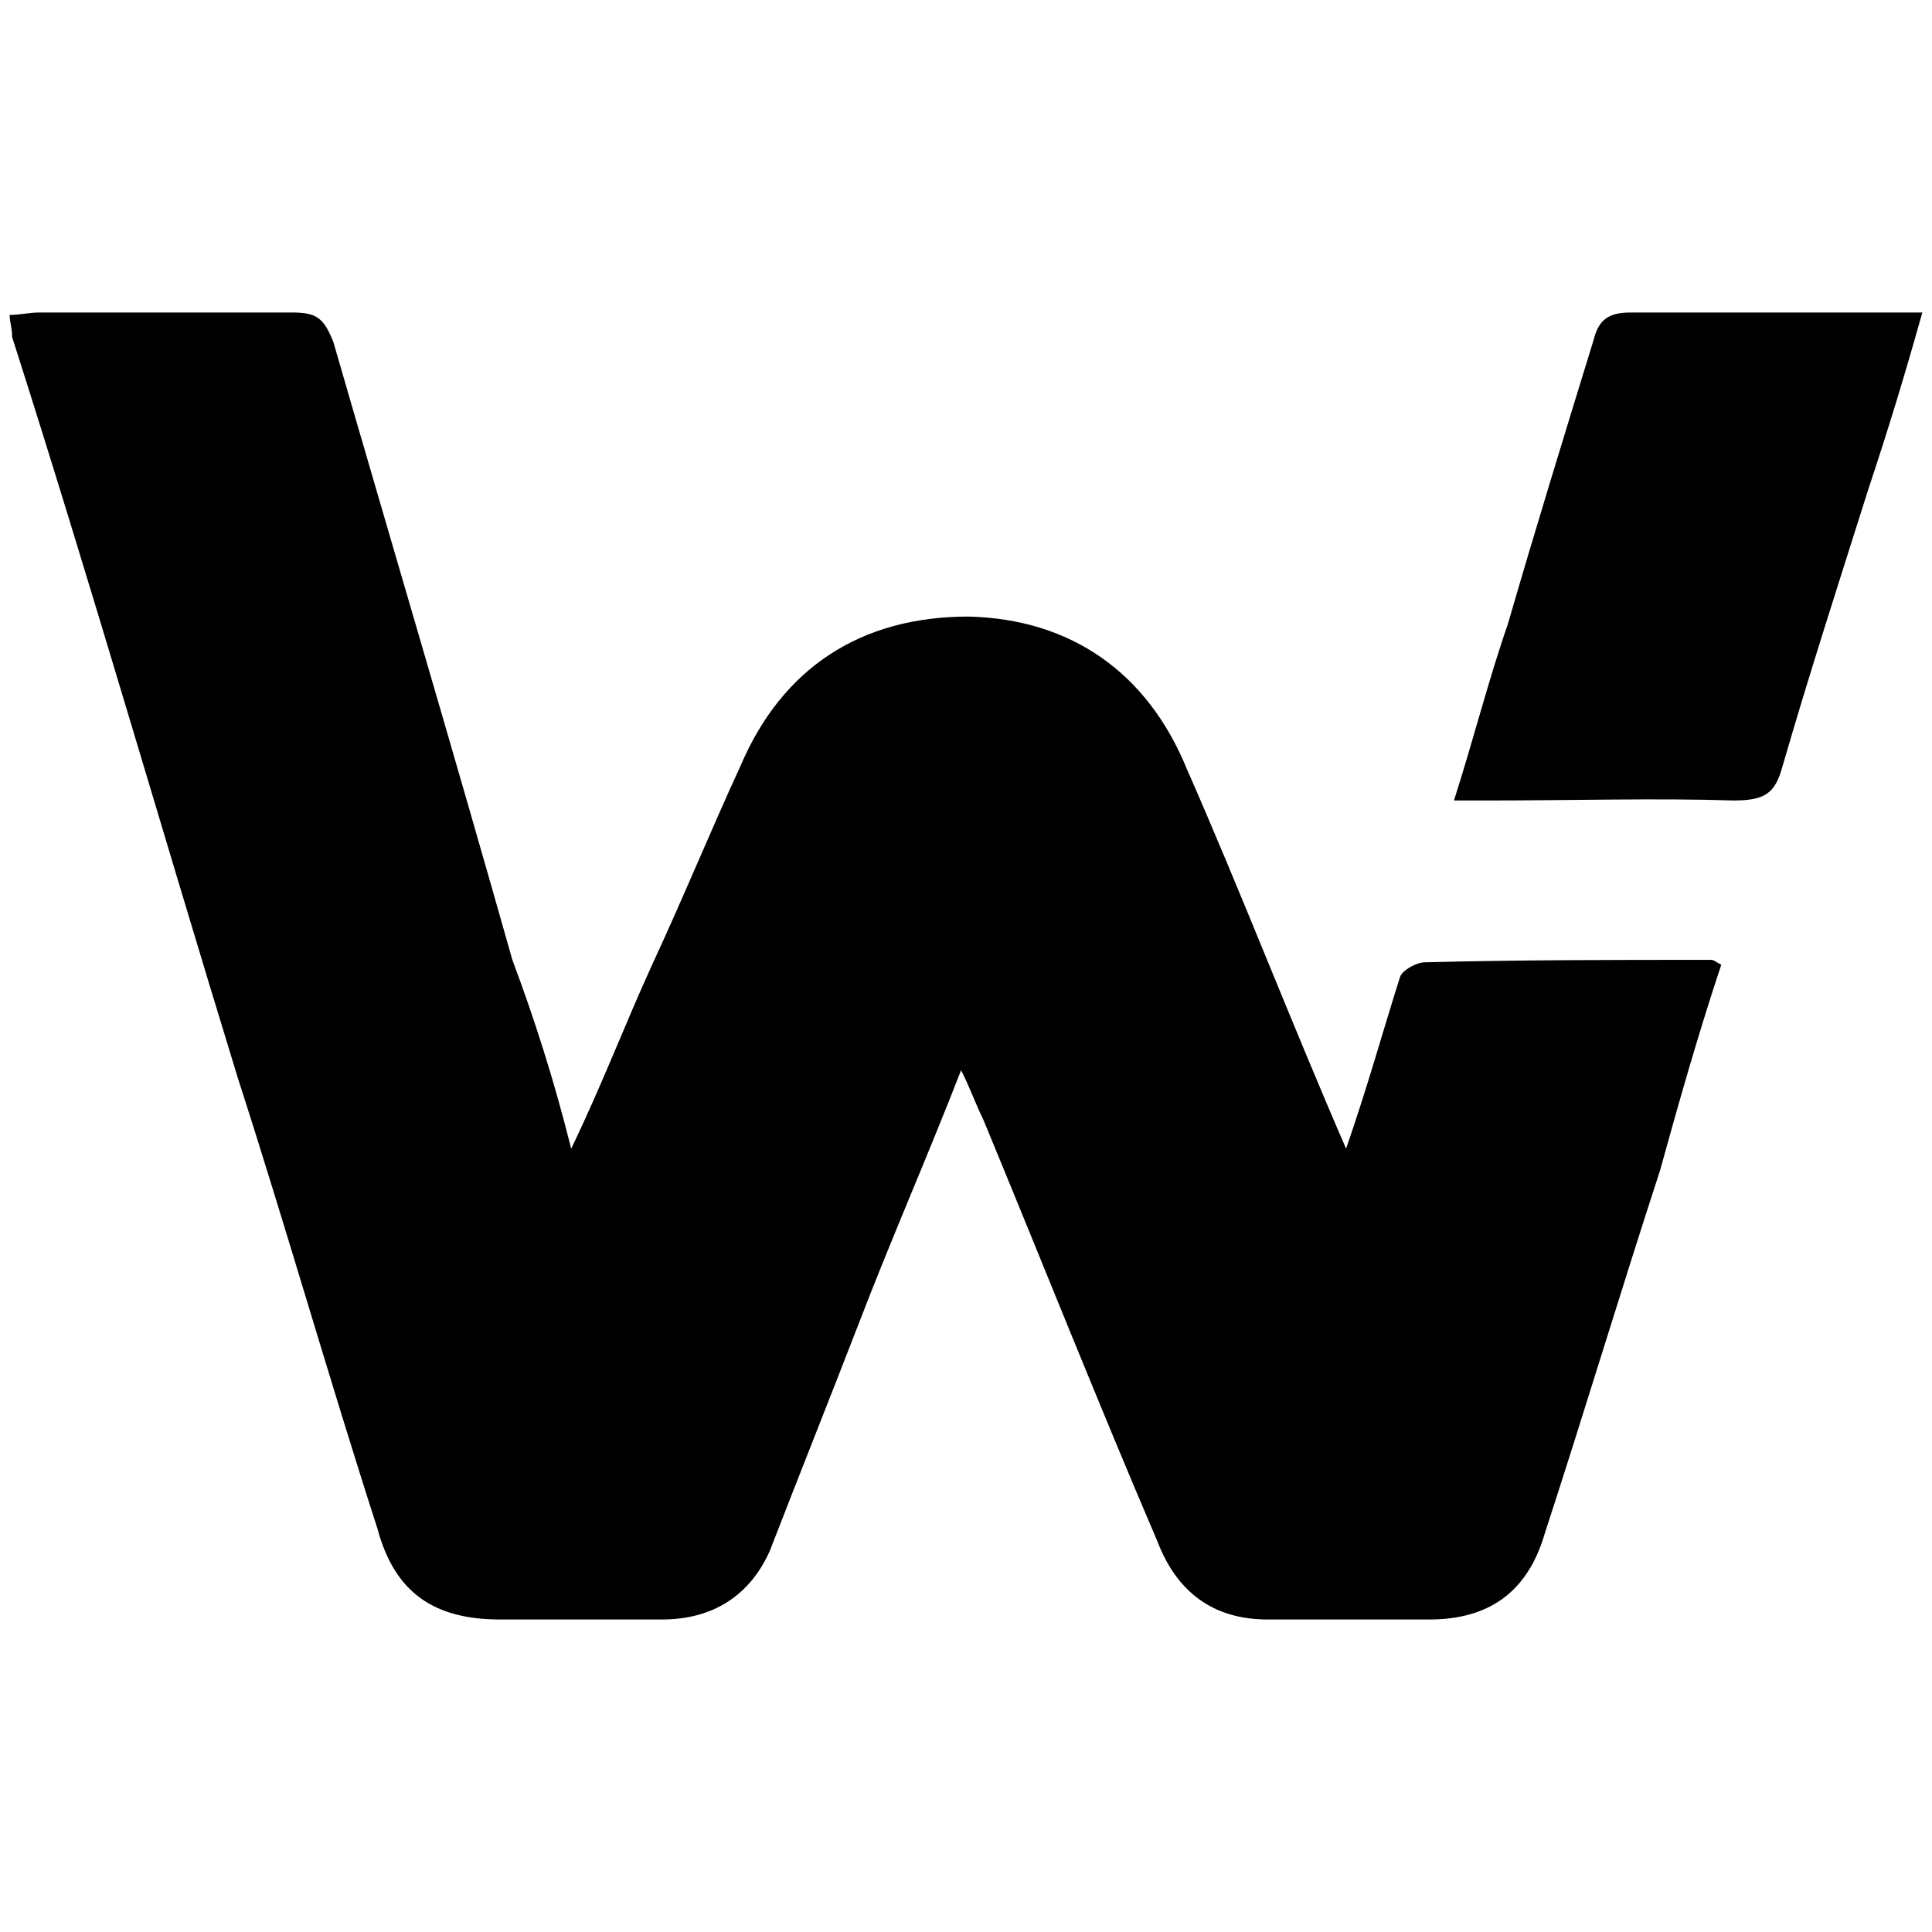
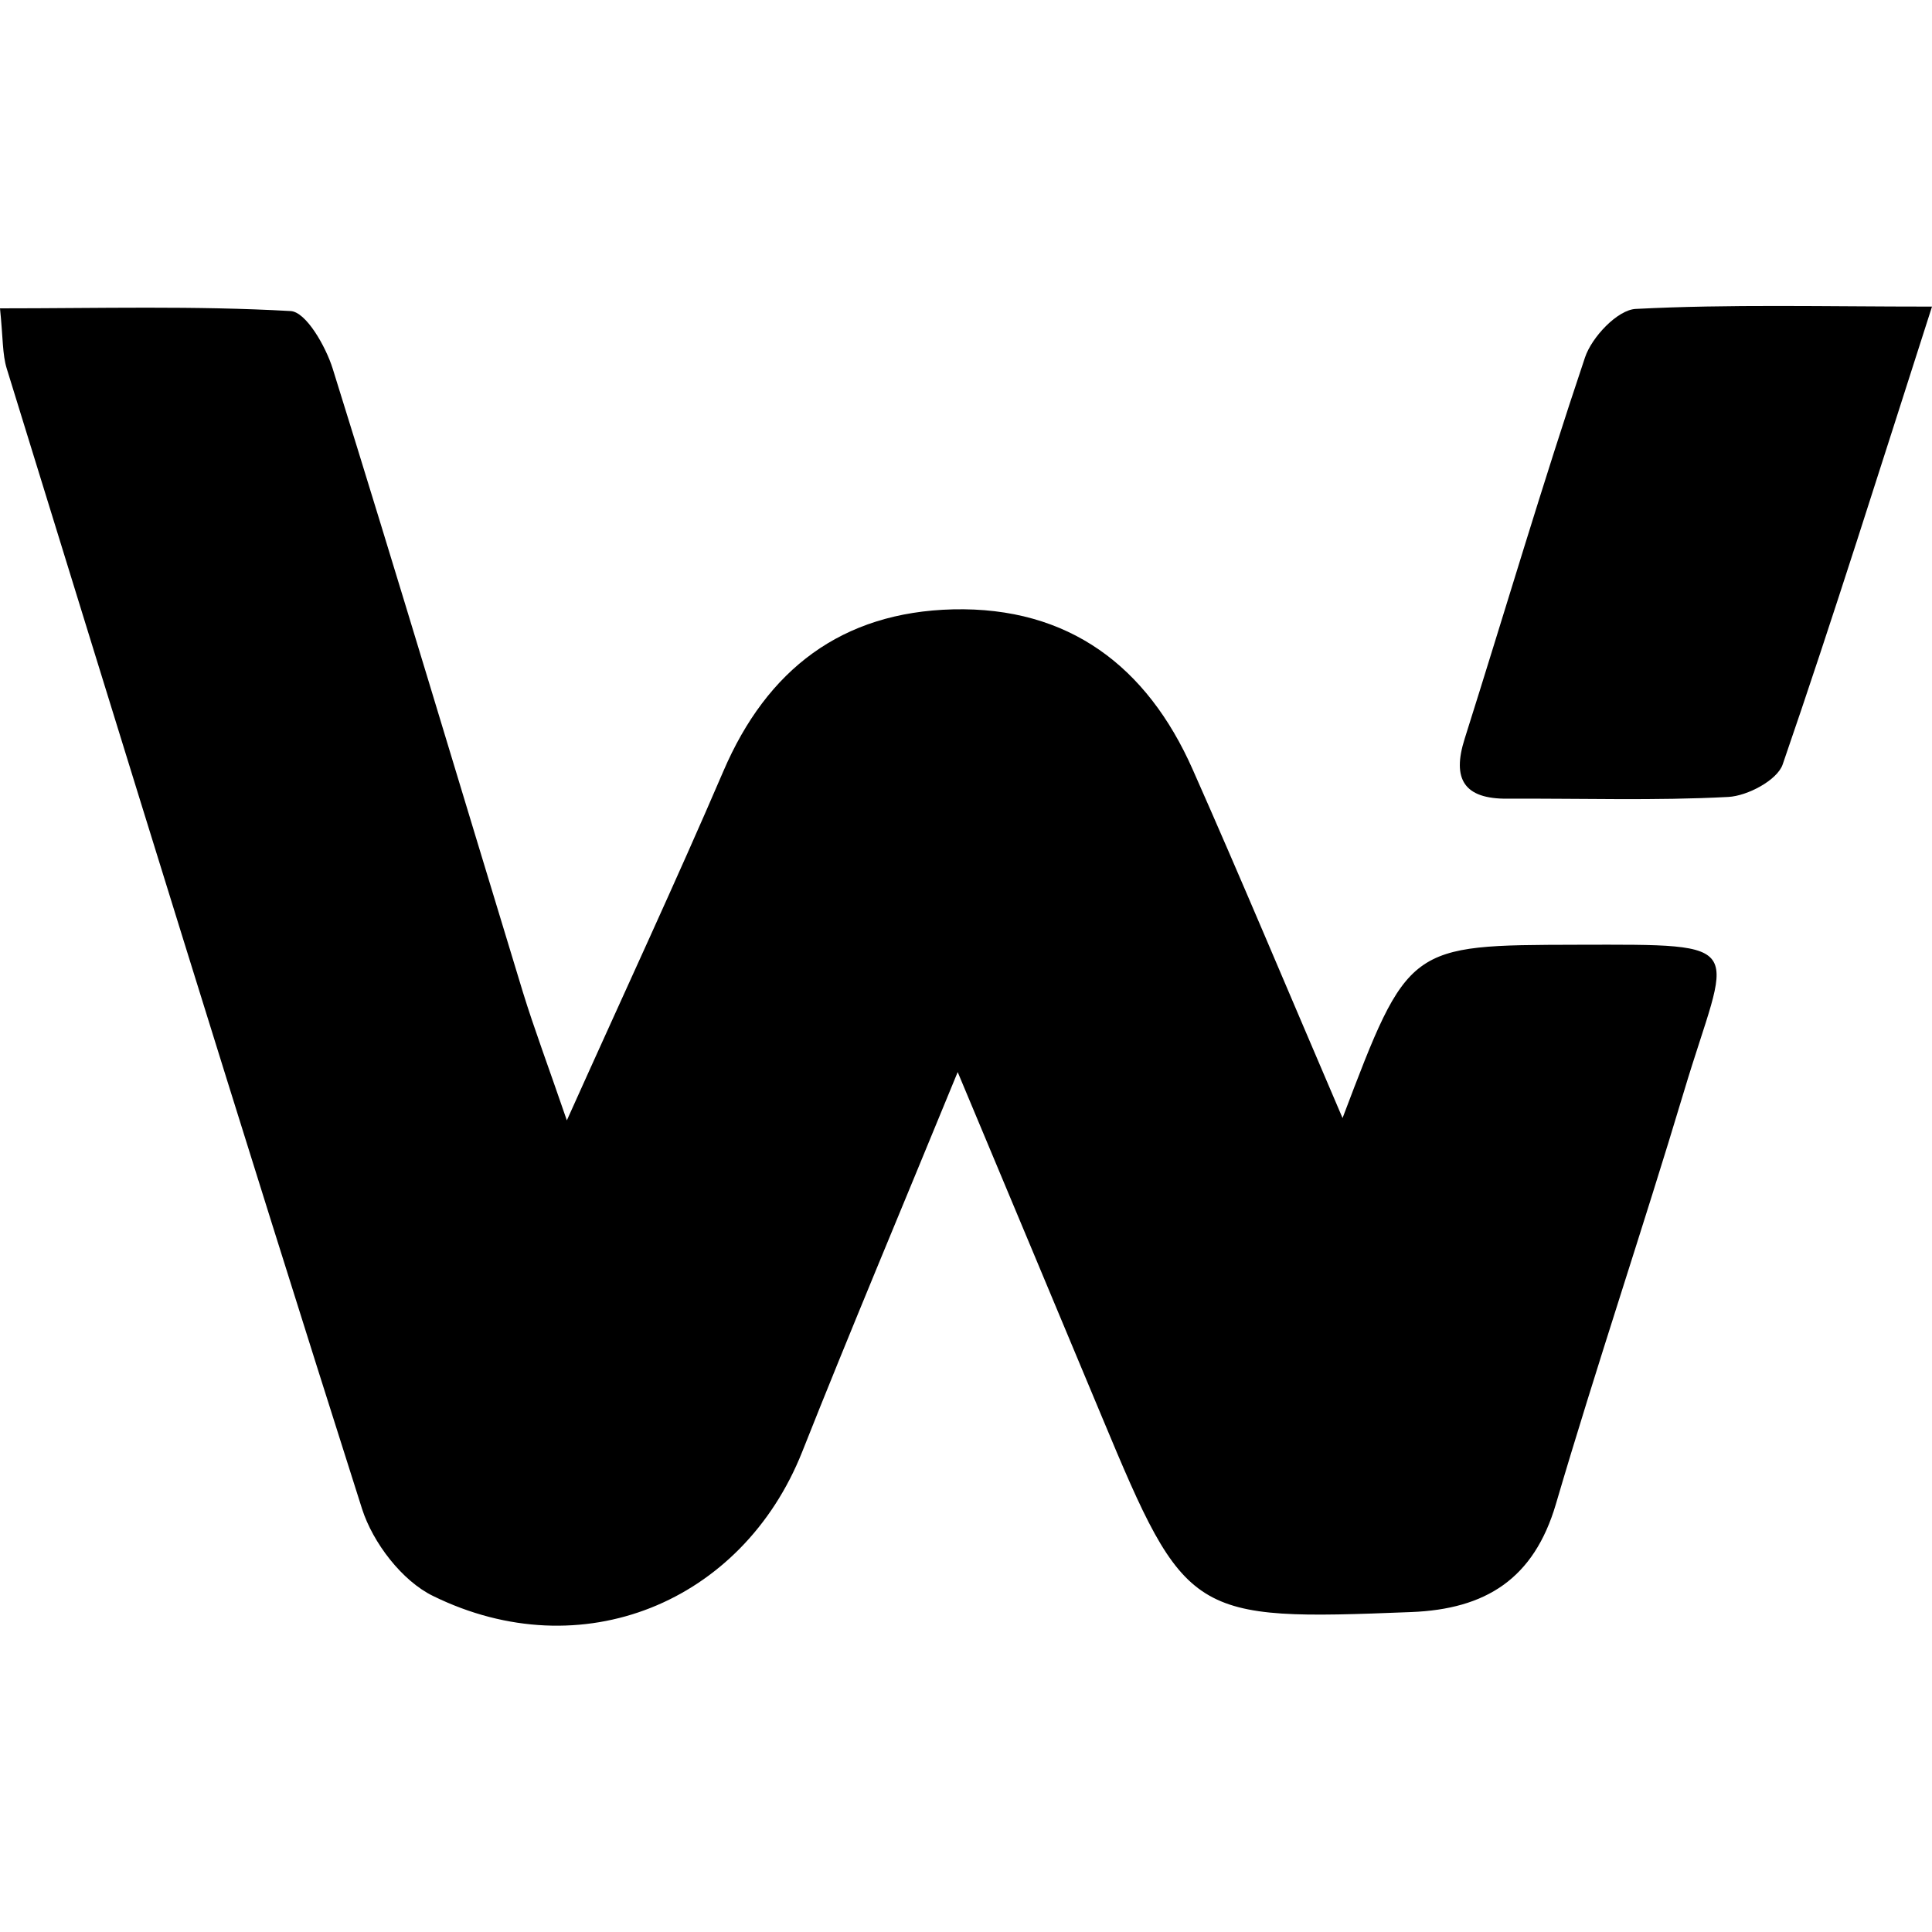
- <svg xmlns="http://www.w3.org/2000/svg" viewBox="0 0 1000 1000">
-   <path d="M258.845 838.249c-34.269 0-54.576-13.962-63.46-46.962C170 712.595 148.422 636.441 123.037 557.75 83.692 429.557 46.884 301.365 6.27 174.443c0-5.077-1.27-7.616-1.27-11.423 5.077 0 10.154-1.27 15.23-1.27h130.731c12.692 0 16.5 2.539 21.577 15.231 30.461 105.346 62.192 211.961 92.654 319.845 11.423 30.462 21.576 62.193 30.461 97.731 16.5-34.27 27.923-64.73 41.885-95.192 16.5-35.538 30.461-69.808 45.692-102.807 21.577-50.77 62.192-77.423 118.038-77.423 53.307 1.269 92.653 29.192 112.961 78.692 27.923 63.461 53.308 129.46 82.5 196.73 11.423-33 19.038-60.923 27.923-88.846 1.27-3.808 8.885-7.615 12.692-7.615 48.23-1.27 97.73-1.27 148.5-1.27 1.269 0 2.538 1.27 5.077 2.539-11.423 34.27-21.577 69.807-31.731 106.615-20.308 62.192-39.346 125.654-59.654 187.846-8.884 30.461-29.192 44.423-59.653 44.423h-83.77c-27.922 0-46.96-13.962-57.115-40.616-30.461-71.076-59.653-144.692-90.115-218.307-3.807-7.615-6.346-15.23-11.423-25.384-17.769 45.692-36.807 88.846-53.307 132-15.231 39.345-30.462 77.422-45.693 116.768-10.153 22.846-29.192 35.539-55.846 35.539zm493.73-423.922h17.77c43.153 0 87.576-1.27 126.922 0 16.5 0 21.577-3.808 25.384-17.77 13.962-48.23 29.193-95.192 44.423-143.422 10.154-30.462 19.039-59.654 27.923-91.385H843.96c-11.423 0-16.5 3.808-19.038 13.962-15.23 49.5-30.462 99-44.423 147.23-10.154 29.193-17.77 59.654-27.923 91.385z" />
+ <svg xmlns="http://www.w3.org/2000/svg" version="1.1" id="Layer_1" x="0px" y="0px" viewBox="0 0 1000 1000" style="enable-background:new 0 0 1000 1000;" xml:space="preserve">
+   <g>
+     <path d="M816.3,489c-87.4,0.2-87.4,0-121.4,89.7c-28.6-66.7-52.5-123.9-77.6-180.5c-23.6-53.3-64.1-84.2-124-82.8   c-57.6,1.4-96.3,31.1-118.9,83.8c-24.4,56.8-50.5,112.8-81,180.7c-10-29.1-16.9-47.4-22.7-66.2c-32.8-107.6-65-215.5-98.5-322.9   c-3.6-11.5-13.8-29.4-21.8-29.8c-49.3-2.8-98.8-1.4-150.4-1.4c1.6,15.5,1.2,23.8,3.5,31.2c60.8,196.9,121.4,393.9,183.9,590.2   c5.6,17.5,20.7,37.3,36.8,45.1c76.8,37.7,160,3.4,191-74.6c24.7-62.3,50.8-124.2,80.5-196.6c27.9,66.6,51.3,122.6,74.7,178.6   c43.4,104.1,46,105.4,160,100.9c38.7-1.5,63.5-17.2,74.9-55.8c21-71.5,44.9-142.2,66.3-213.6C894.8,487.4,907.8,488.8,816.3,489z" />
+     <path d="M846.6,159.9c-9.4,0.5-22.7,14.6-26.2,25.1c-22,65.4-41.5,131.6-62.3,197.4c-6.6,20.8-0.4,31.2,22.2,31   c38.1-0.2,76.2,1.1,114.2-0.9c10-0.5,25.4-8.7,28.2-16.8c26.3-76.3,50.4-153.3,77.3-237C943.7,158.7,895.1,157.4,846.6,159.9z" />
+   </g>
</svg>
